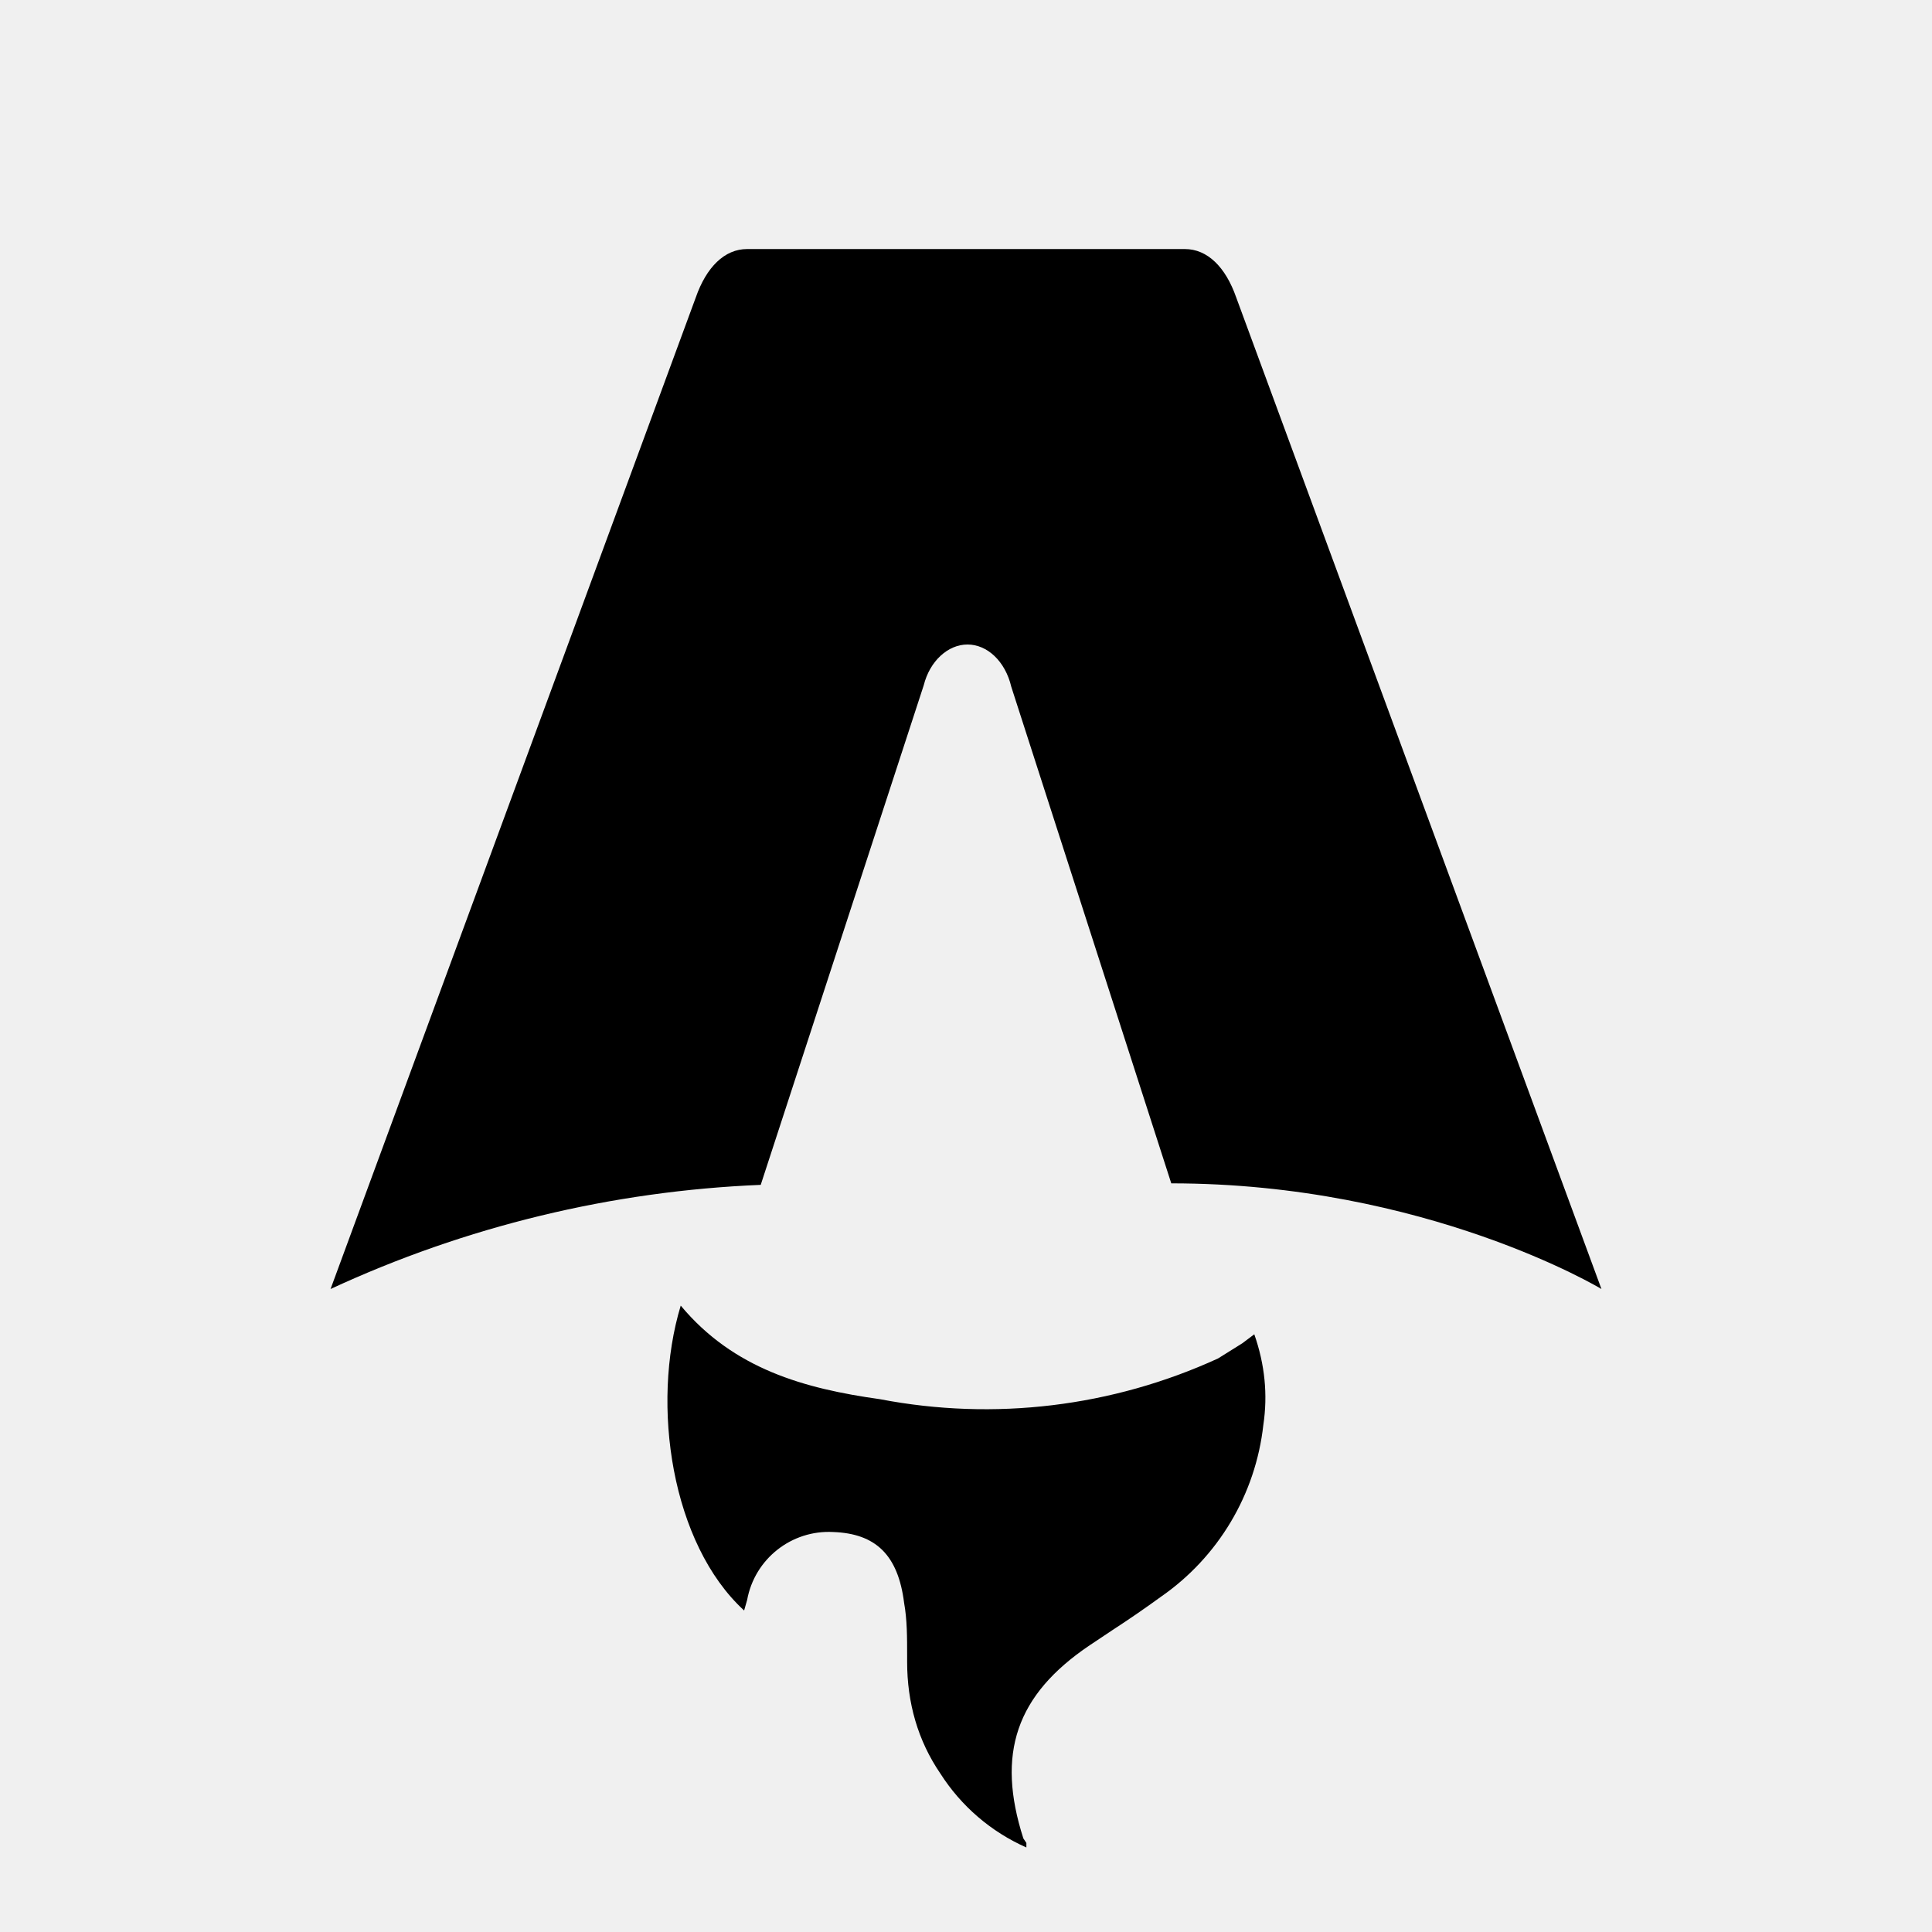
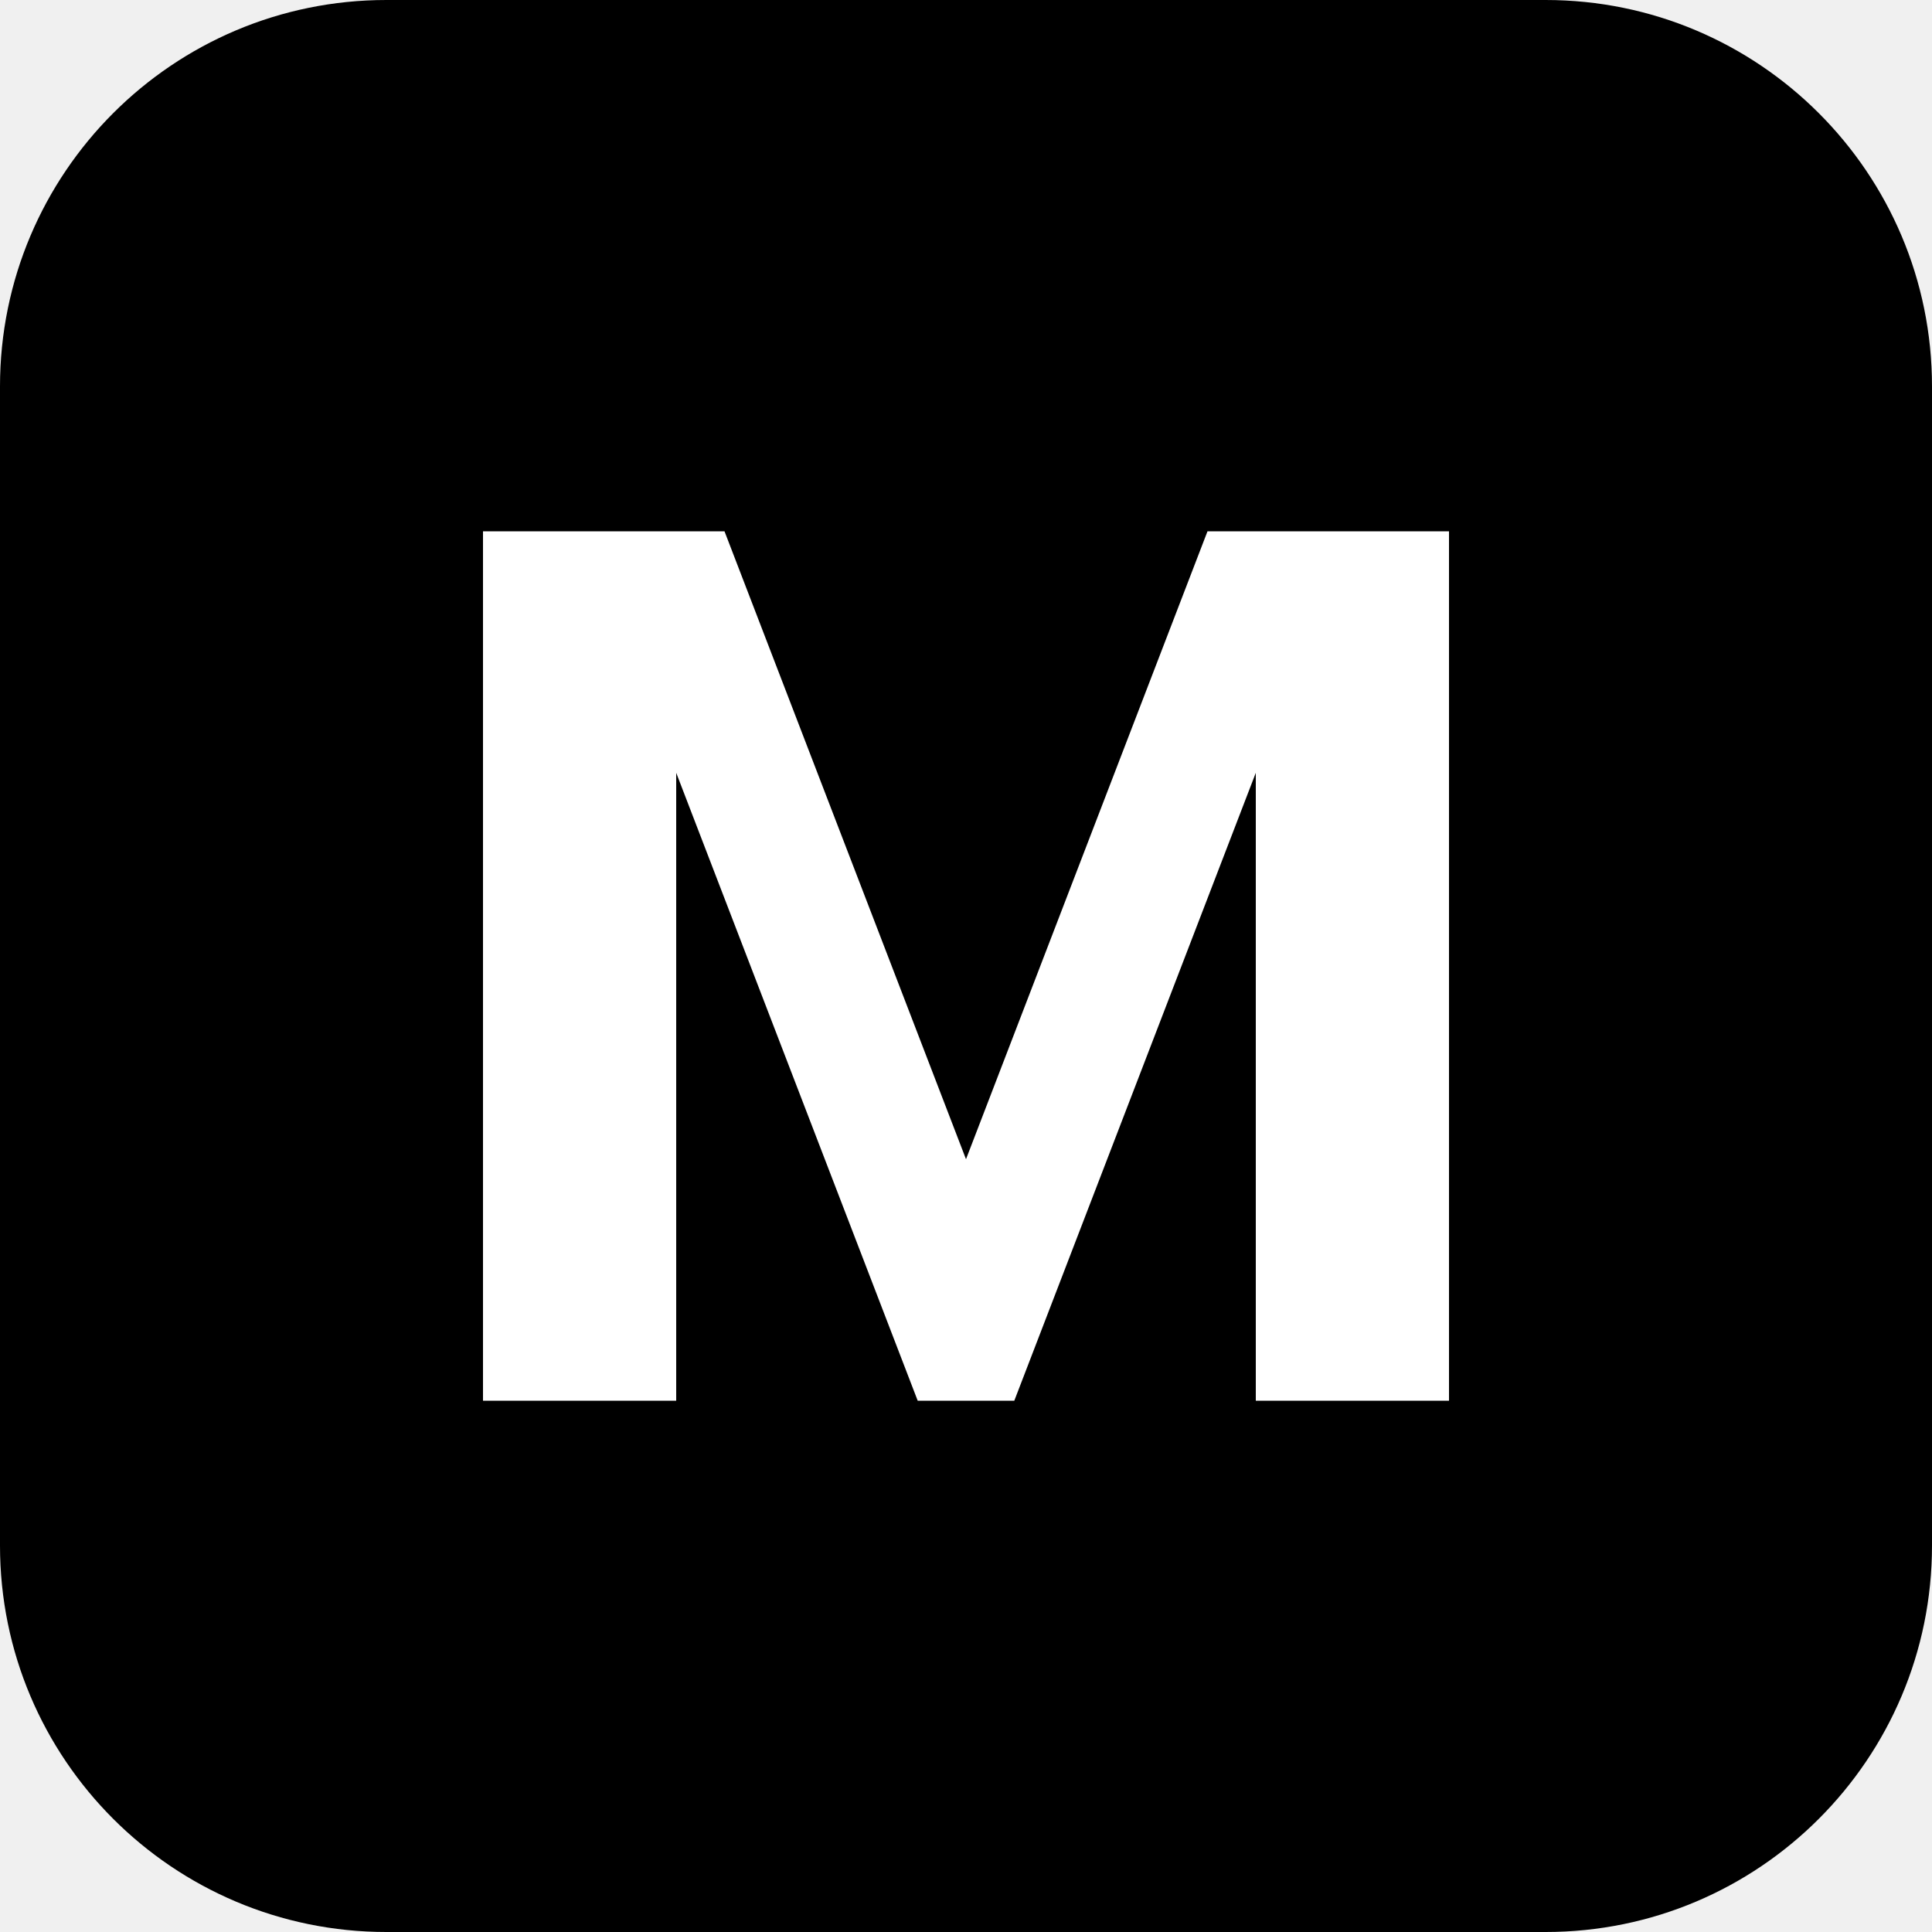
- <svg xmlns="http://www.w3.org/2000/svg" fill="none" viewBox="0 0 128 128">
-   <path d="M50.4 78.5a75.1 75.1 0 0 0-28.5 6.9l24.2-65.7c.7-2 1.9-3.2 3.4-3.2h29c1.5 0 2.7 1.2 3.4 3.2l24.2 65.7s-11.6-7-28.5-7L67 45.5c-.4-1.7-1.6-2.8-2.9-2.8-1.3 0-2.5 1.1-2.9 2.7L50.4 78.5Zm-1.1 28.2Zm-4.2-20.2c-2 6.6-.6 15.8 4.2 20.2a17.5 17.5 0 0 1 .2-.7 5.5 5.5 0 0 1 5.7-4.5c2.8.1 4.3 1.5 4.7 4.7.2 1.1.2 2.3.2 3.5v.4c0 2.7.7 5.2 2.2 7.4a13 13 0 0 0 5.7 4.9v-.3l-.2-.3c-1.8-5.6-.5-9.5 4.4-12.8l1.5-1a73 73 0 0 0 3.2-2.2 16 16 0 0 0 6.8-11.4c.3-2 .1-4-.6-6l-.8.6-1.6 1a37 37 0 0 1-22.4 2.7c-5-.7-9.7-2-13.2-6.2Z" />
-   <style>
-         path { fill: #000; }
-         @media (prefers-color-scheme: dark) {
-             path { fill: #FFF; }
-         }
-     </style>
+ <svg xmlns="http://www.w3.org/2000/svg" viewBox="0 0 40 40">
+   <rect width="40" height="40" rx="8" fill="black" />
+   <path d="M10 29V11H15L20 24L25 11H30V29H26V16L21 29H19L14 16V29H10Z" fill="white" />
</svg>
